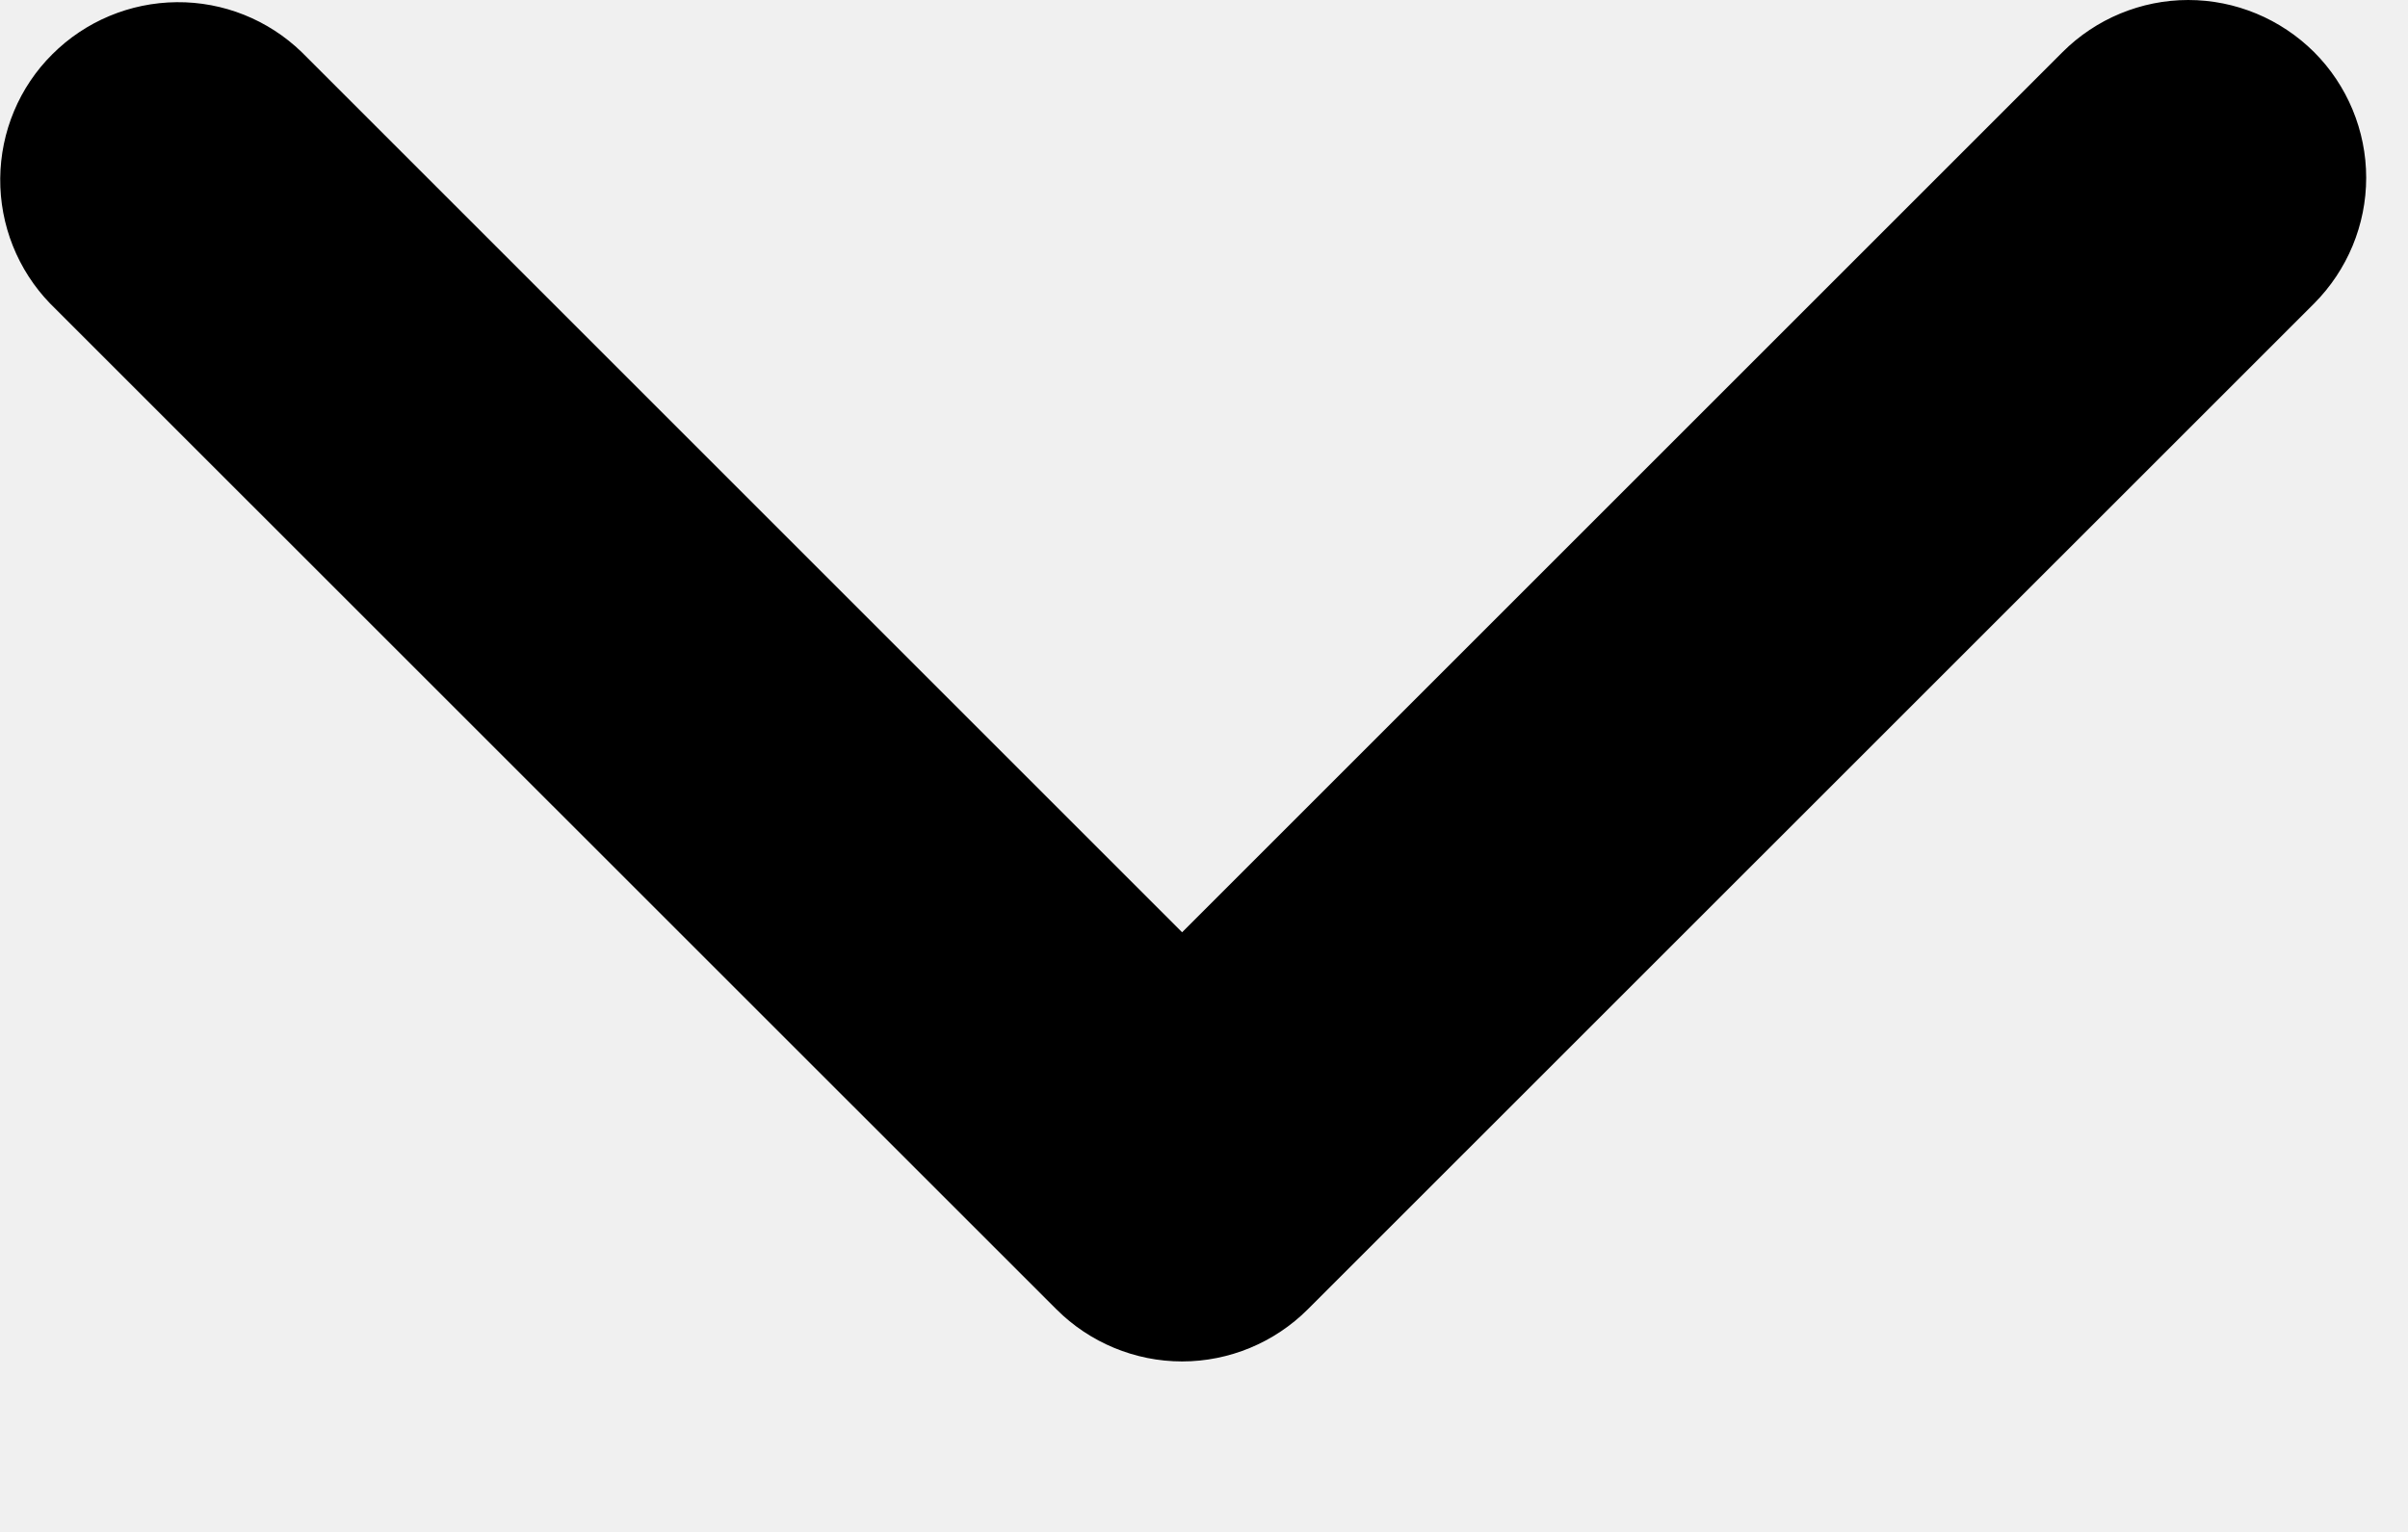
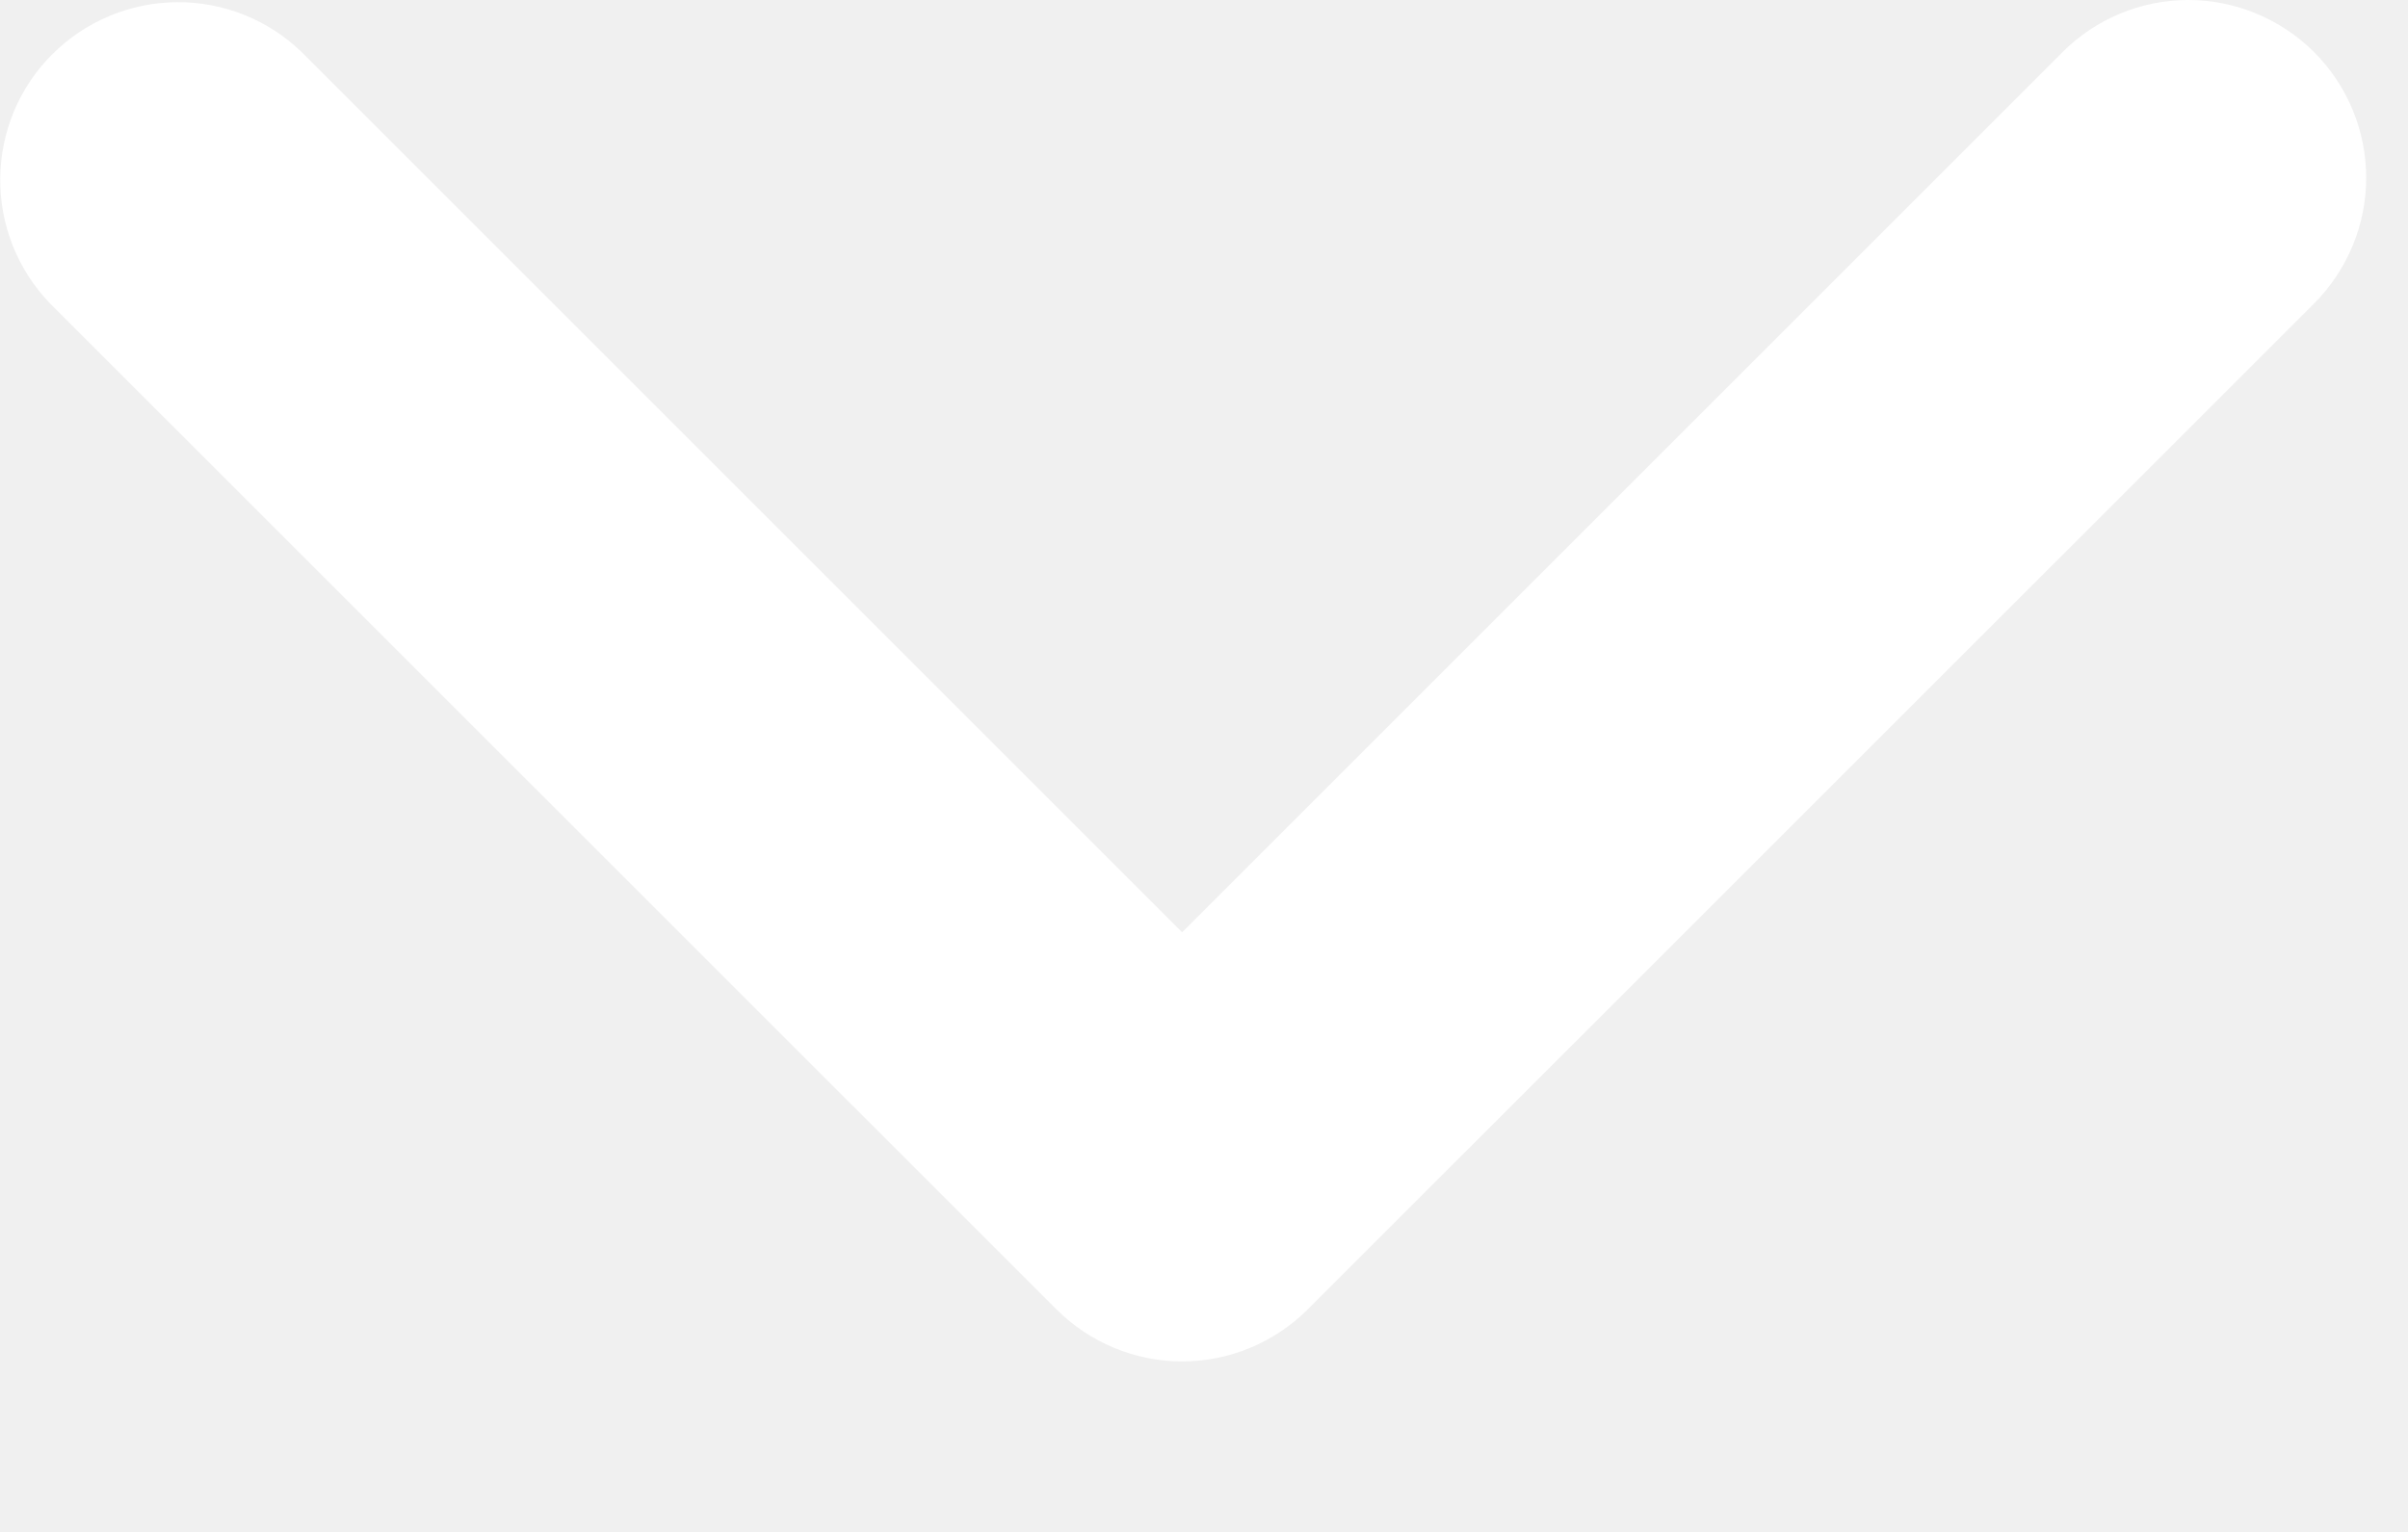
<svg xmlns="http://www.w3.org/2000/svg" width="11" height="7" viewBox="0 0 11 7" fill="none">
-   <path d="M10.571 0.238C10.418 0.086 10.212 0 9.996 0C9.781 0 9.574 0.086 9.422 0.238L5.4 4.26L1.378 0.238C1.225 0.09 1.02 0.008 0.807 0.01C0.594 0.012 0.39 0.097 0.239 0.248C0.088 0.398 0.003 0.602 0.001 0.815C-0.001 1.028 0.081 1.234 0.229 1.387L4.826 5.983C4.978 6.135 5.185 6.221 5.4 6.221C5.615 6.221 5.822 6.135 5.974 5.983L10.571 1.387C10.723 1.234 10.809 1.028 10.809 0.812C10.809 0.597 10.723 0.39 10.571 0.238Z" fill="black" />
+   <path d="M10.571 0.238C10.418 0.086 10.212 0 9.996 0C9.781 0 9.574 0.086 9.422 0.238L5.4 4.26L1.378 0.238C1.225 0.09 1.02 0.008 0.807 0.01C0.594 0.012 0.39 0.097 0.239 0.248C0.088 0.398 0.003 0.602 0.001 0.815C-0.001 1.028 0.081 1.234 0.229 1.387L4.826 5.983C4.978 6.135 5.185 6.221 5.4 6.221C5.615 6.221 5.822 6.135 5.974 5.983L10.571 1.387C10.723 1.234 10.809 1.028 10.809 0.812C10.809 0.597 10.723 0.39 10.571 0.238Z" fill="white" />
</svg>
